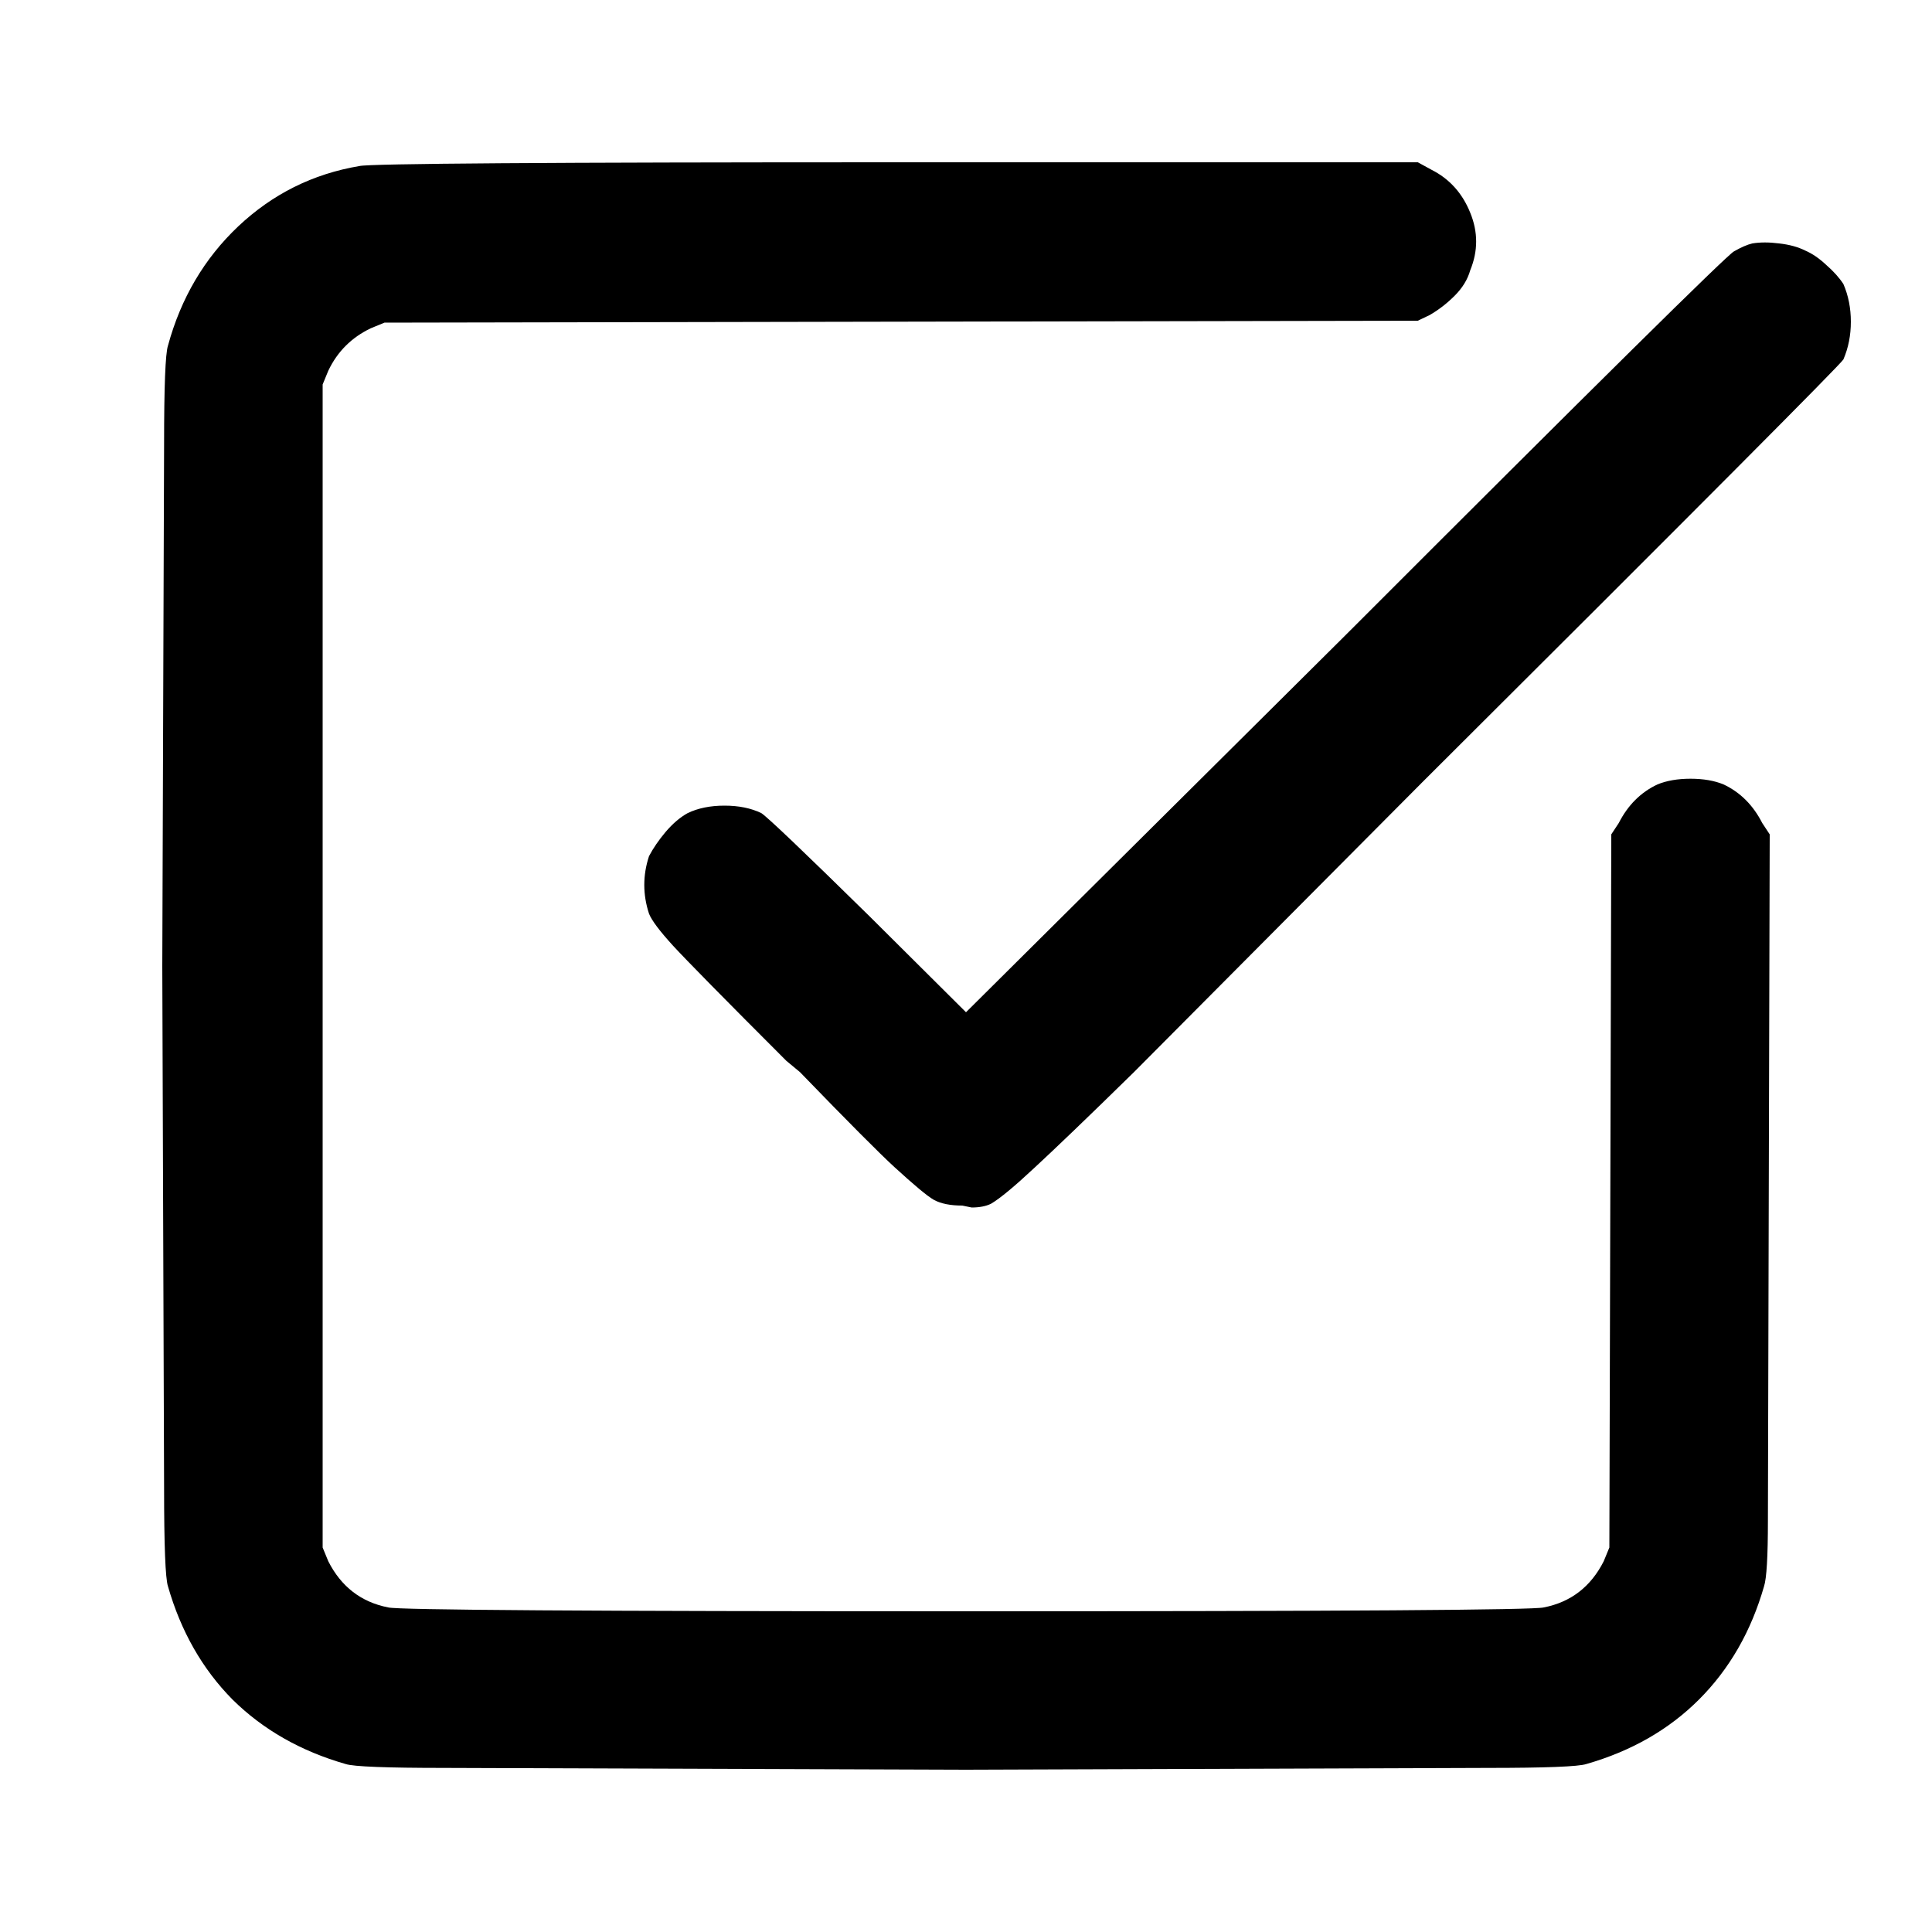
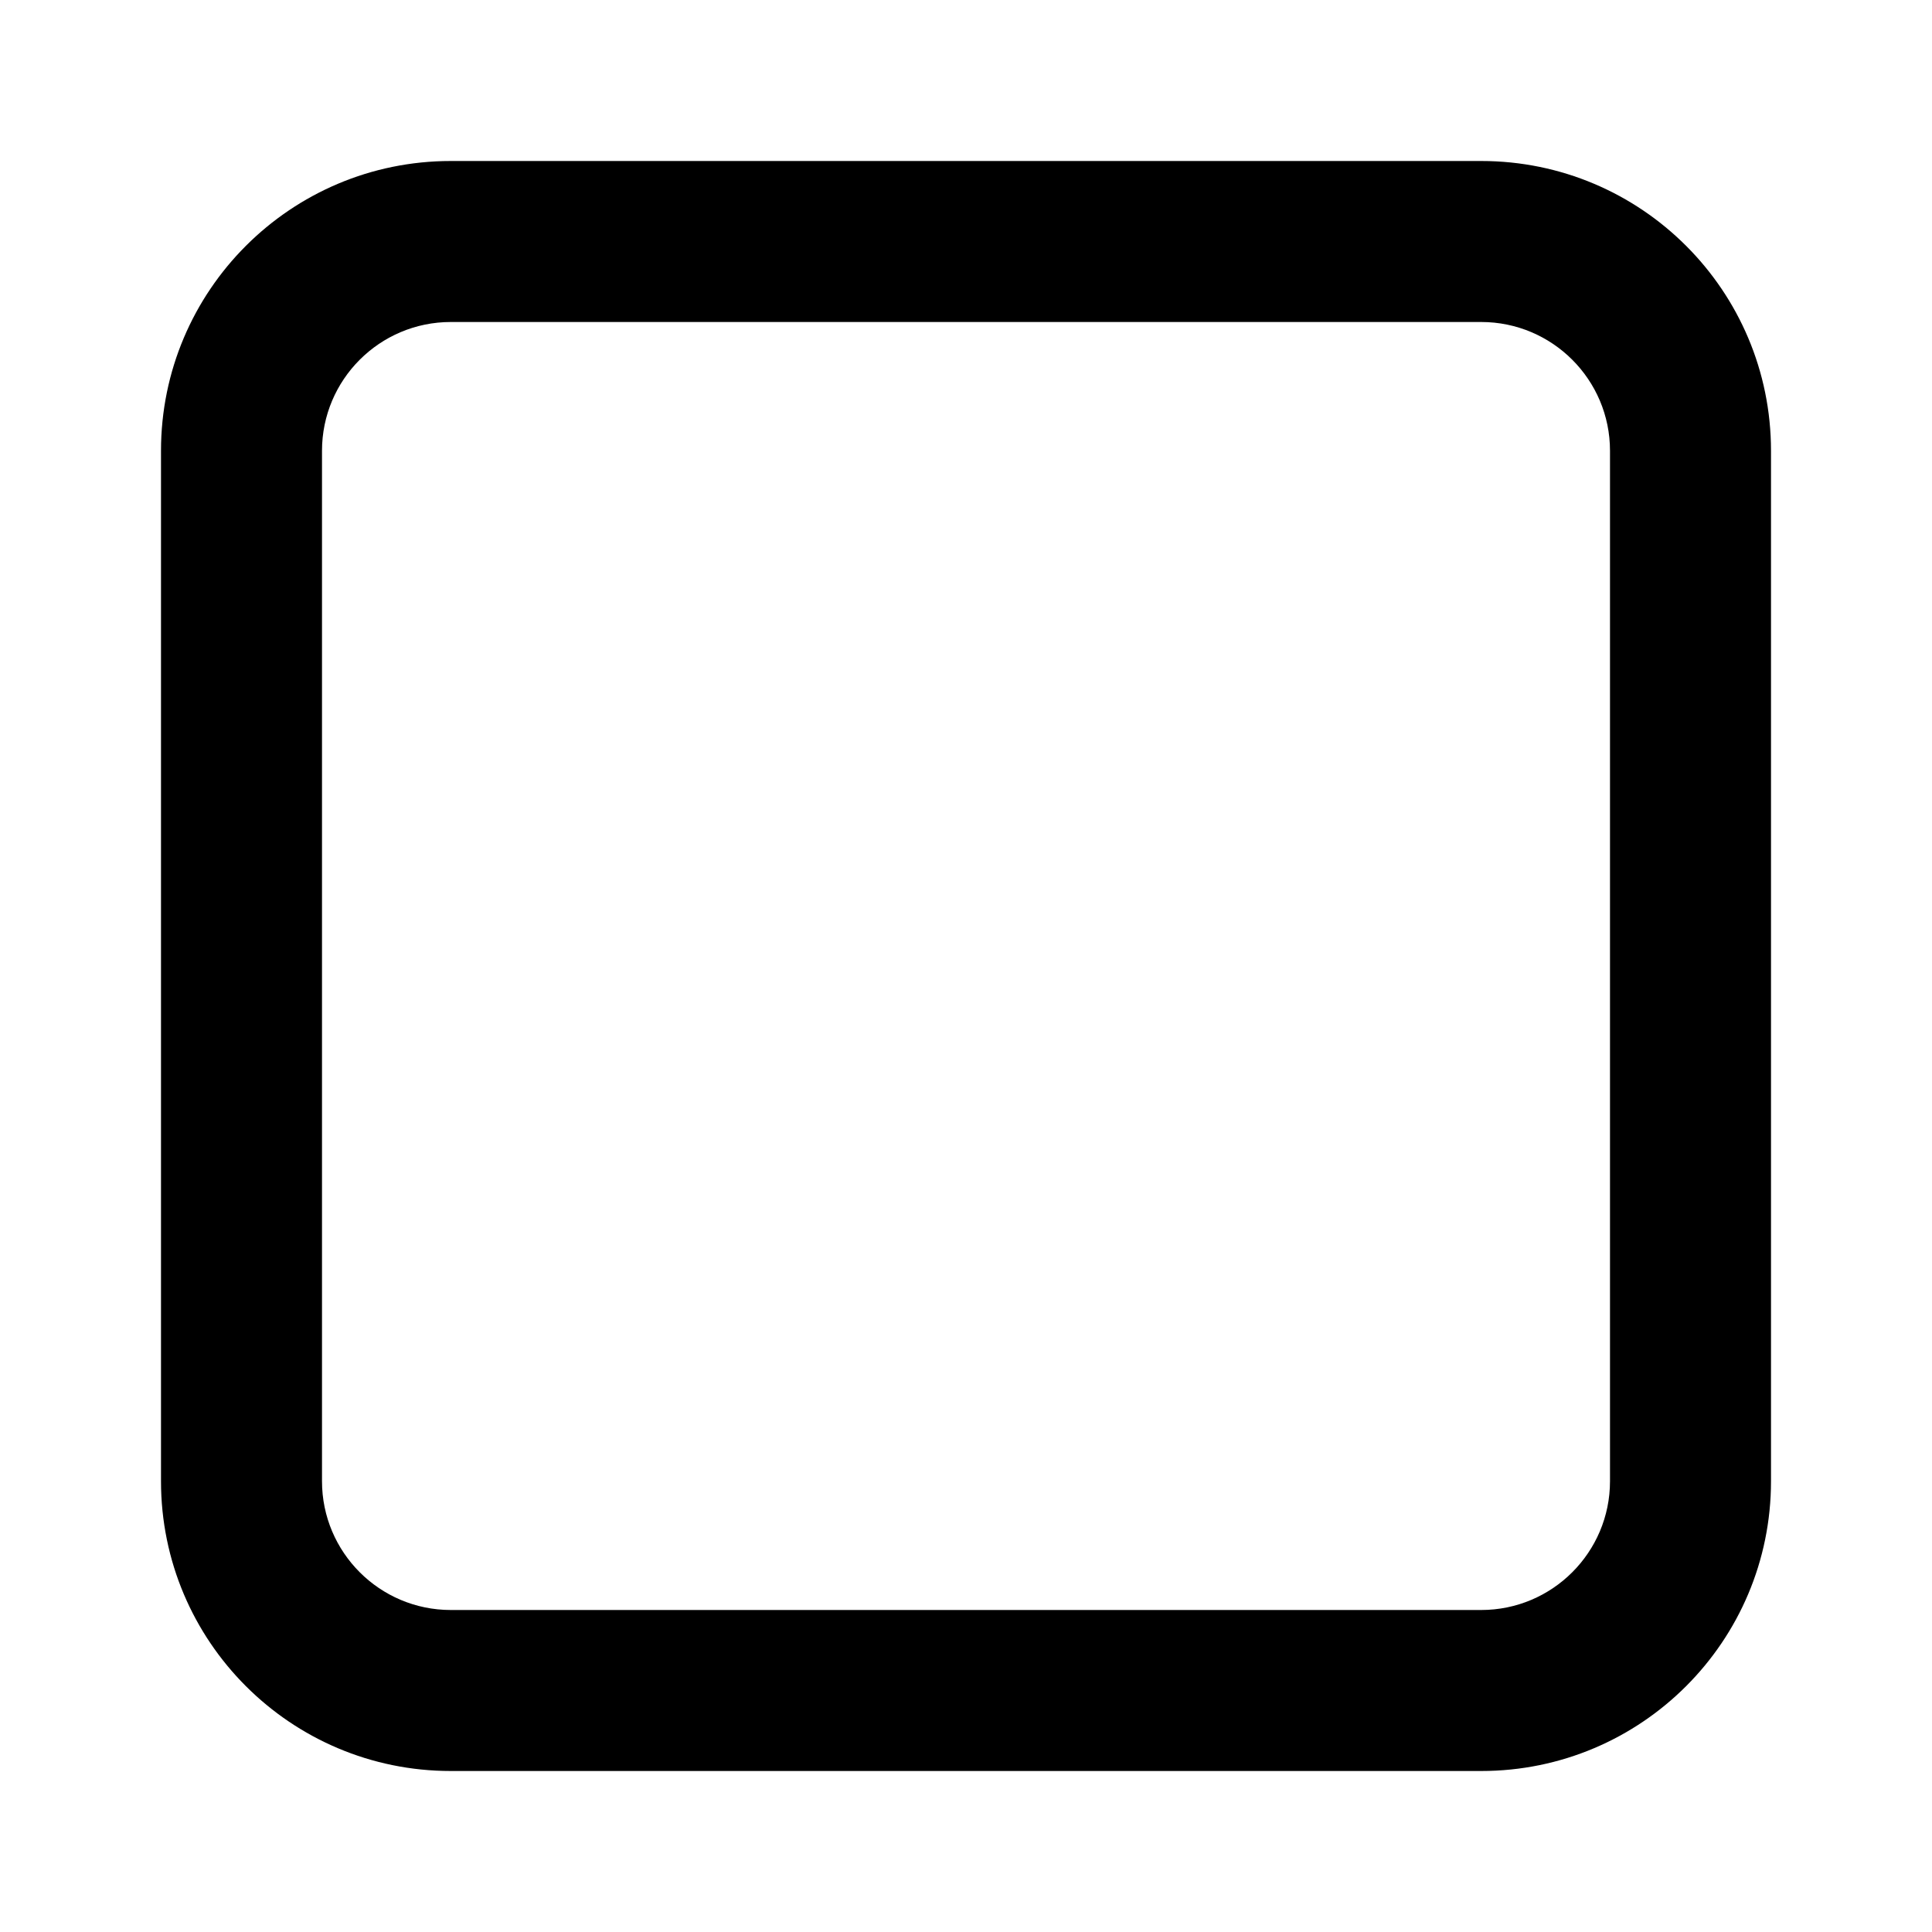
<svg xmlns="http://www.w3.org/2000/svg" width="15" height="15" viewBox="0 0 15 15" fill="none">
-   <path d="M2.791 1.289C2.429 1.35 2.116 1.506 1.849 1.758C1.586 2.007 1.404 2.316 1.304 2.684C1.284 2.745 1.274 3 1.274 3.45L1.26 7.5L1.274 11.55C1.274 11.999 1.284 12.255 1.304 12.316C1.404 12.665 1.571 12.958 1.805 13.195C2.042 13.429 2.335 13.596 2.684 13.696C2.745 13.716 3.001 13.726 3.45 13.726L7.5 13.74L11.55 13.726C11.999 13.726 12.255 13.716 12.316 13.696C12.665 13.596 12.957 13.429 13.191 13.195C13.428 12.958 13.596 12.665 13.696 12.316C13.716 12.255 13.726 12.085 13.726 11.807L13.74 6.478L13.682 6.39C13.611 6.251 13.511 6.151 13.381 6.09C13.311 6.061 13.225 6.046 13.125 6.046C13.025 6.046 12.94 6.061 12.869 6.09C12.739 6.151 12.639 6.251 12.568 6.39L12.51 6.478L12.495 12.015L12.451 12.122C12.351 12.319 12.196 12.439 11.986 12.48C11.915 12.5 10.42 12.51 7.5 12.51C4.58 12.51 3.085 12.5 3.014 12.48C2.804 12.439 2.649 12.319 2.549 12.122L2.505 12.015V2.985L2.549 2.878C2.62 2.729 2.73 2.62 2.878 2.549L2.985 2.505L11.008 2.49L11.1 2.446C11.171 2.405 11.235 2.355 11.294 2.296C11.355 2.235 11.395 2.169 11.415 2.098C11.476 1.949 11.476 1.801 11.415 1.652C11.354 1.5 11.254 1.389 11.114 1.318L11.008 1.26H6.962C4.262 1.26 2.871 1.27 2.791 1.289ZM13.605 1.89C13.566 1.899 13.518 1.92 13.462 1.952C13.408 1.981 12.401 2.976 10.441 4.937L7.5 7.859L6.749 7.112C6.239 6.611 5.96 6.345 5.911 6.313C5.83 6.274 5.735 6.255 5.625 6.255C5.515 6.255 5.42 6.274 5.339 6.313C5.281 6.345 5.223 6.394 5.167 6.46C5.114 6.523 5.071 6.586 5.039 6.647C4.99 6.796 4.99 6.945 5.039 7.094C5.059 7.145 5.121 7.228 5.226 7.343C5.331 7.457 5.624 7.755 6.105 8.236L6.211 8.324C6.589 8.715 6.834 8.96 6.943 9.06C7.095 9.199 7.197 9.285 7.251 9.316C7.307 9.346 7.38 9.36 7.471 9.36L7.544 9.375C7.605 9.375 7.655 9.365 7.694 9.346C7.765 9.304 7.877 9.211 8.031 9.067C8.187 8.923 8.445 8.676 8.804 8.324L11.041 6.075C13.19 3.934 14.28 2.839 14.312 2.791C14.351 2.7 14.37 2.603 14.37 2.498C14.37 2.393 14.351 2.295 14.312 2.205C14.28 2.156 14.236 2.107 14.18 2.058C14.126 2.007 14.071 1.969 14.015 1.945C13.961 1.918 13.894 1.899 13.813 1.89C13.735 1.88 13.666 1.88 13.605 1.89Z" fill="currentColor" />
+   <path fill-rule="evenodd" clip-rule="evenodd" d="M3.5 1.25C2.257 1.25 1.25 2.257 1.25 3.5V11.5C1.25 12.743 2.257 13.75 3.5 13.75H11.5C12.743 13.75 13.75 12.743 13.75 11.5V3.5C13.75 2.257 12.743 1.25 11.5 1.25H3.5ZM2.5 3.5C2.5 2.948 2.948 2.5 3.5 2.5H11.5C12.052 2.5 12.5 2.948 12.5 3.5V11.5C12.5 12.052 12.052 12.5 11.5 12.5H3.5C2.948 12.5 2.5 12.052 2.5 11.5V3.5Z" fill="currentColor" />
</svg>
